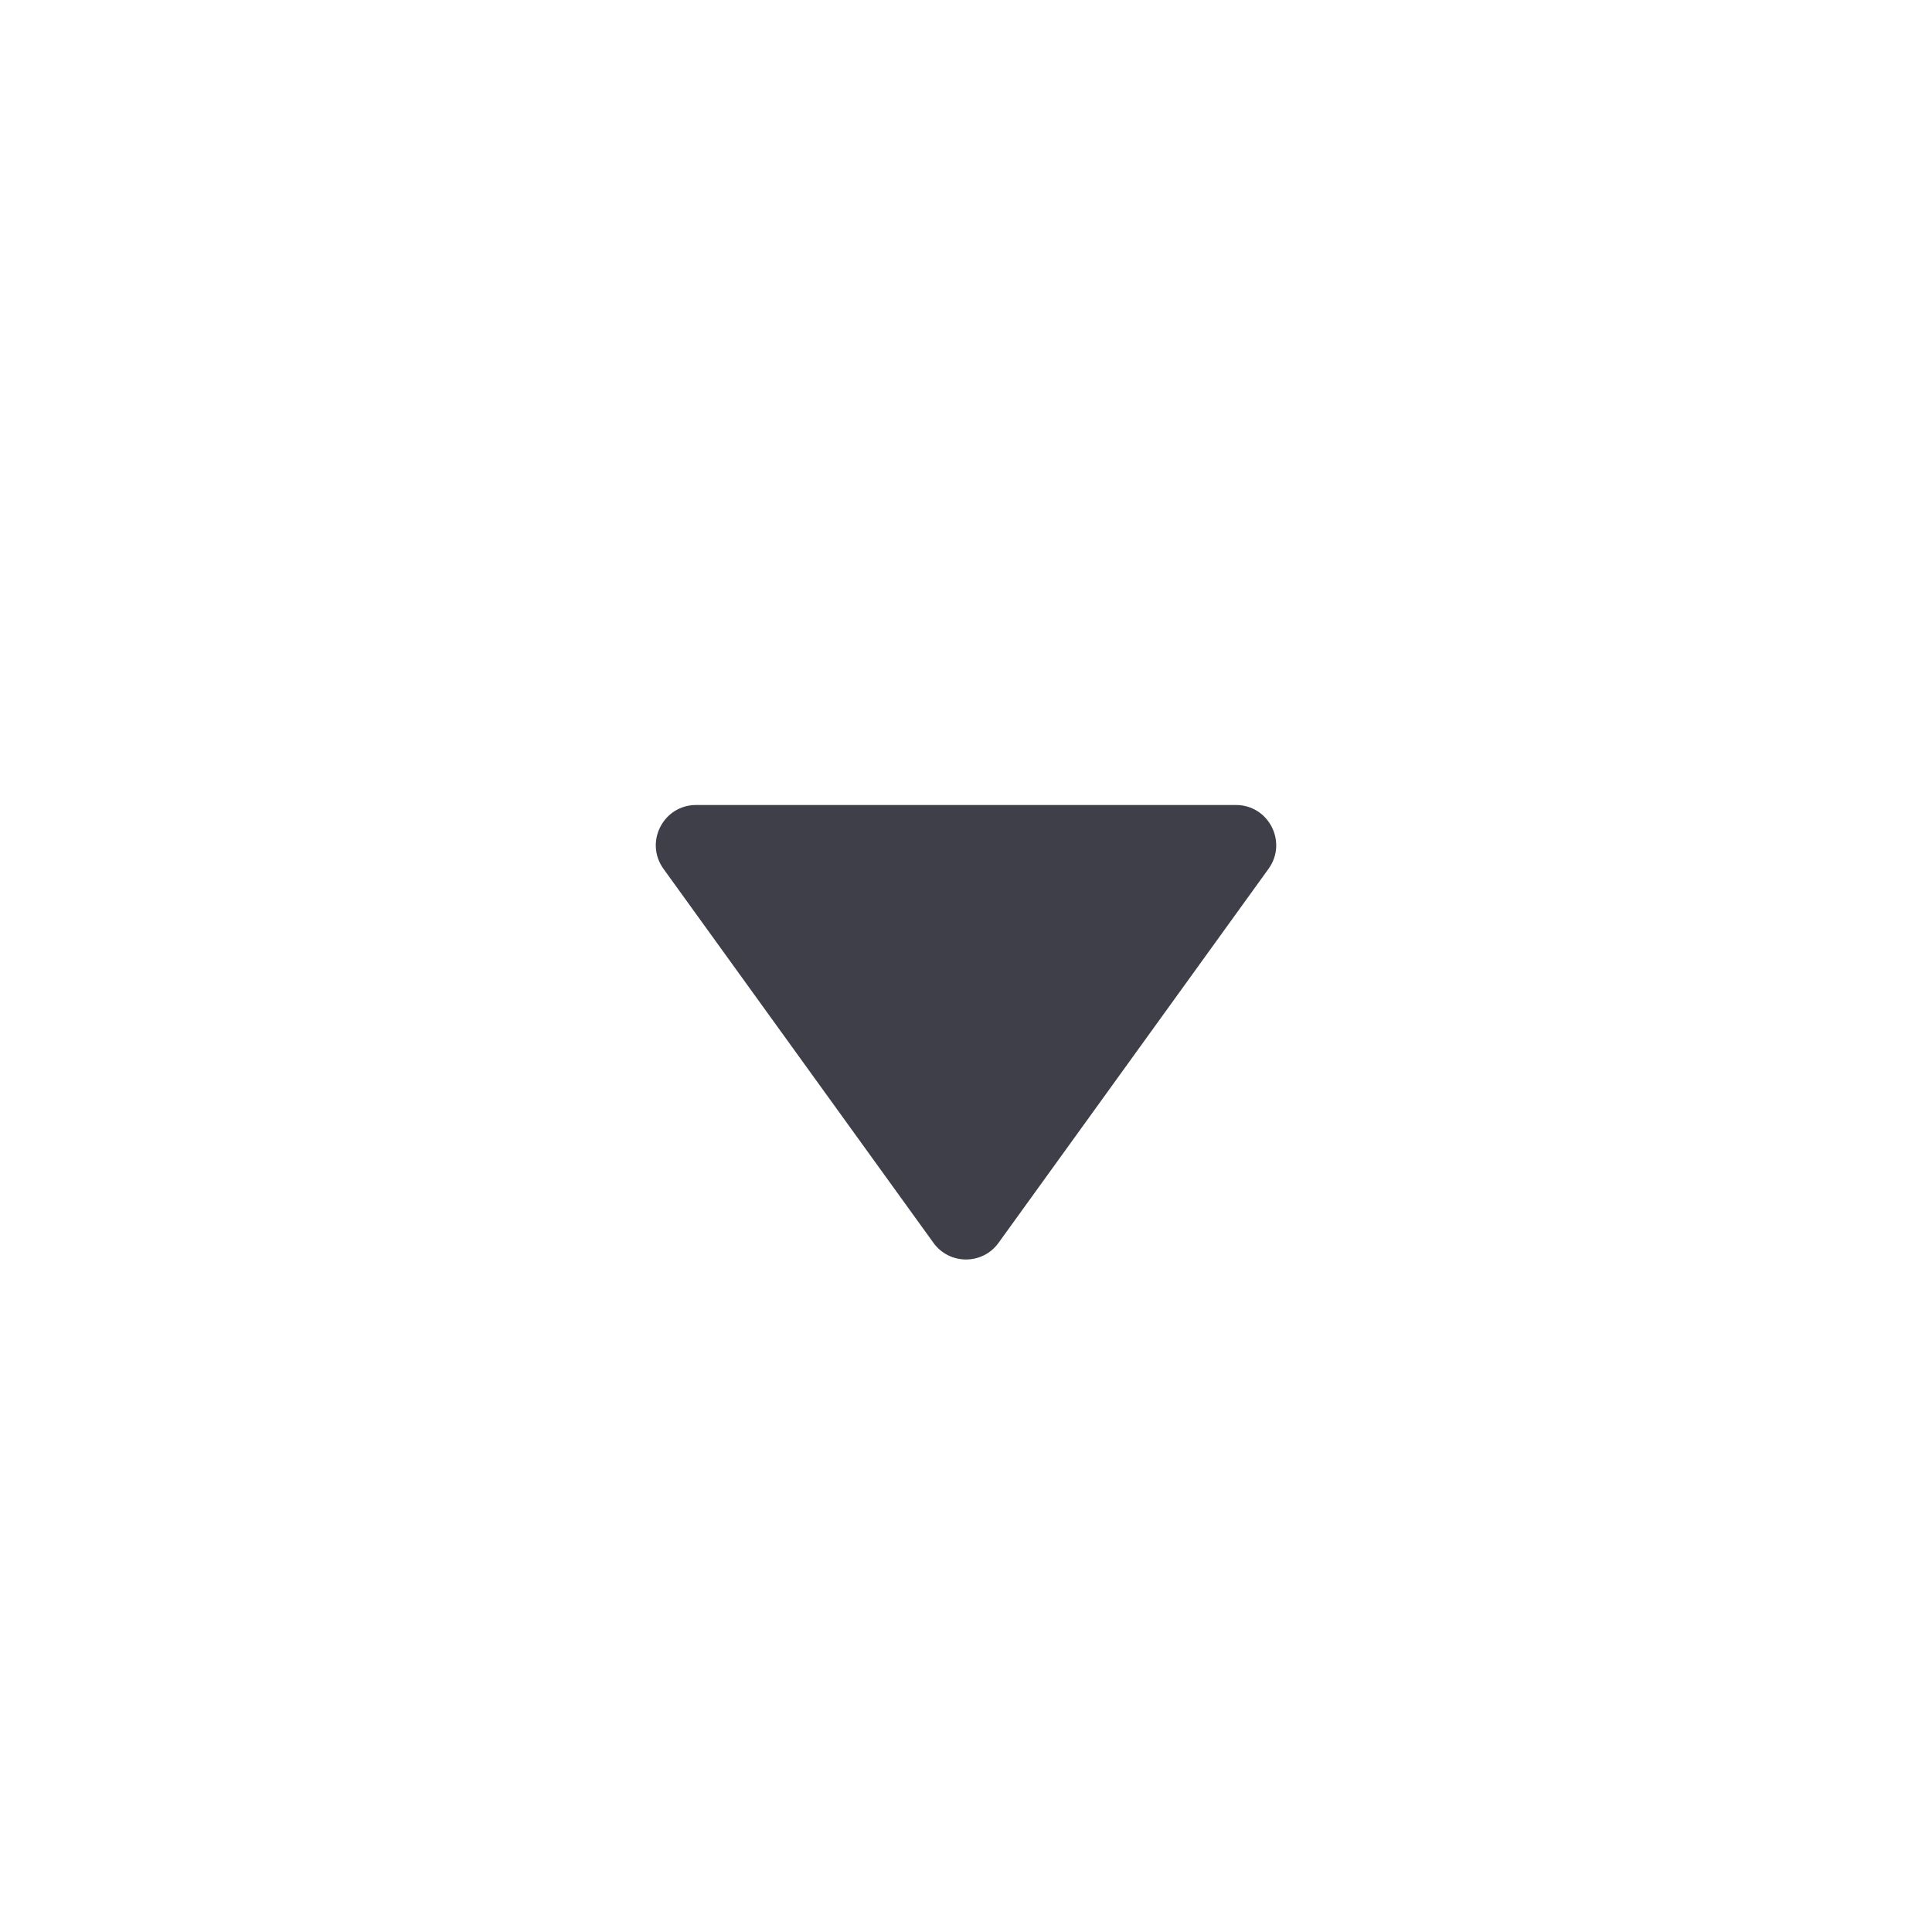
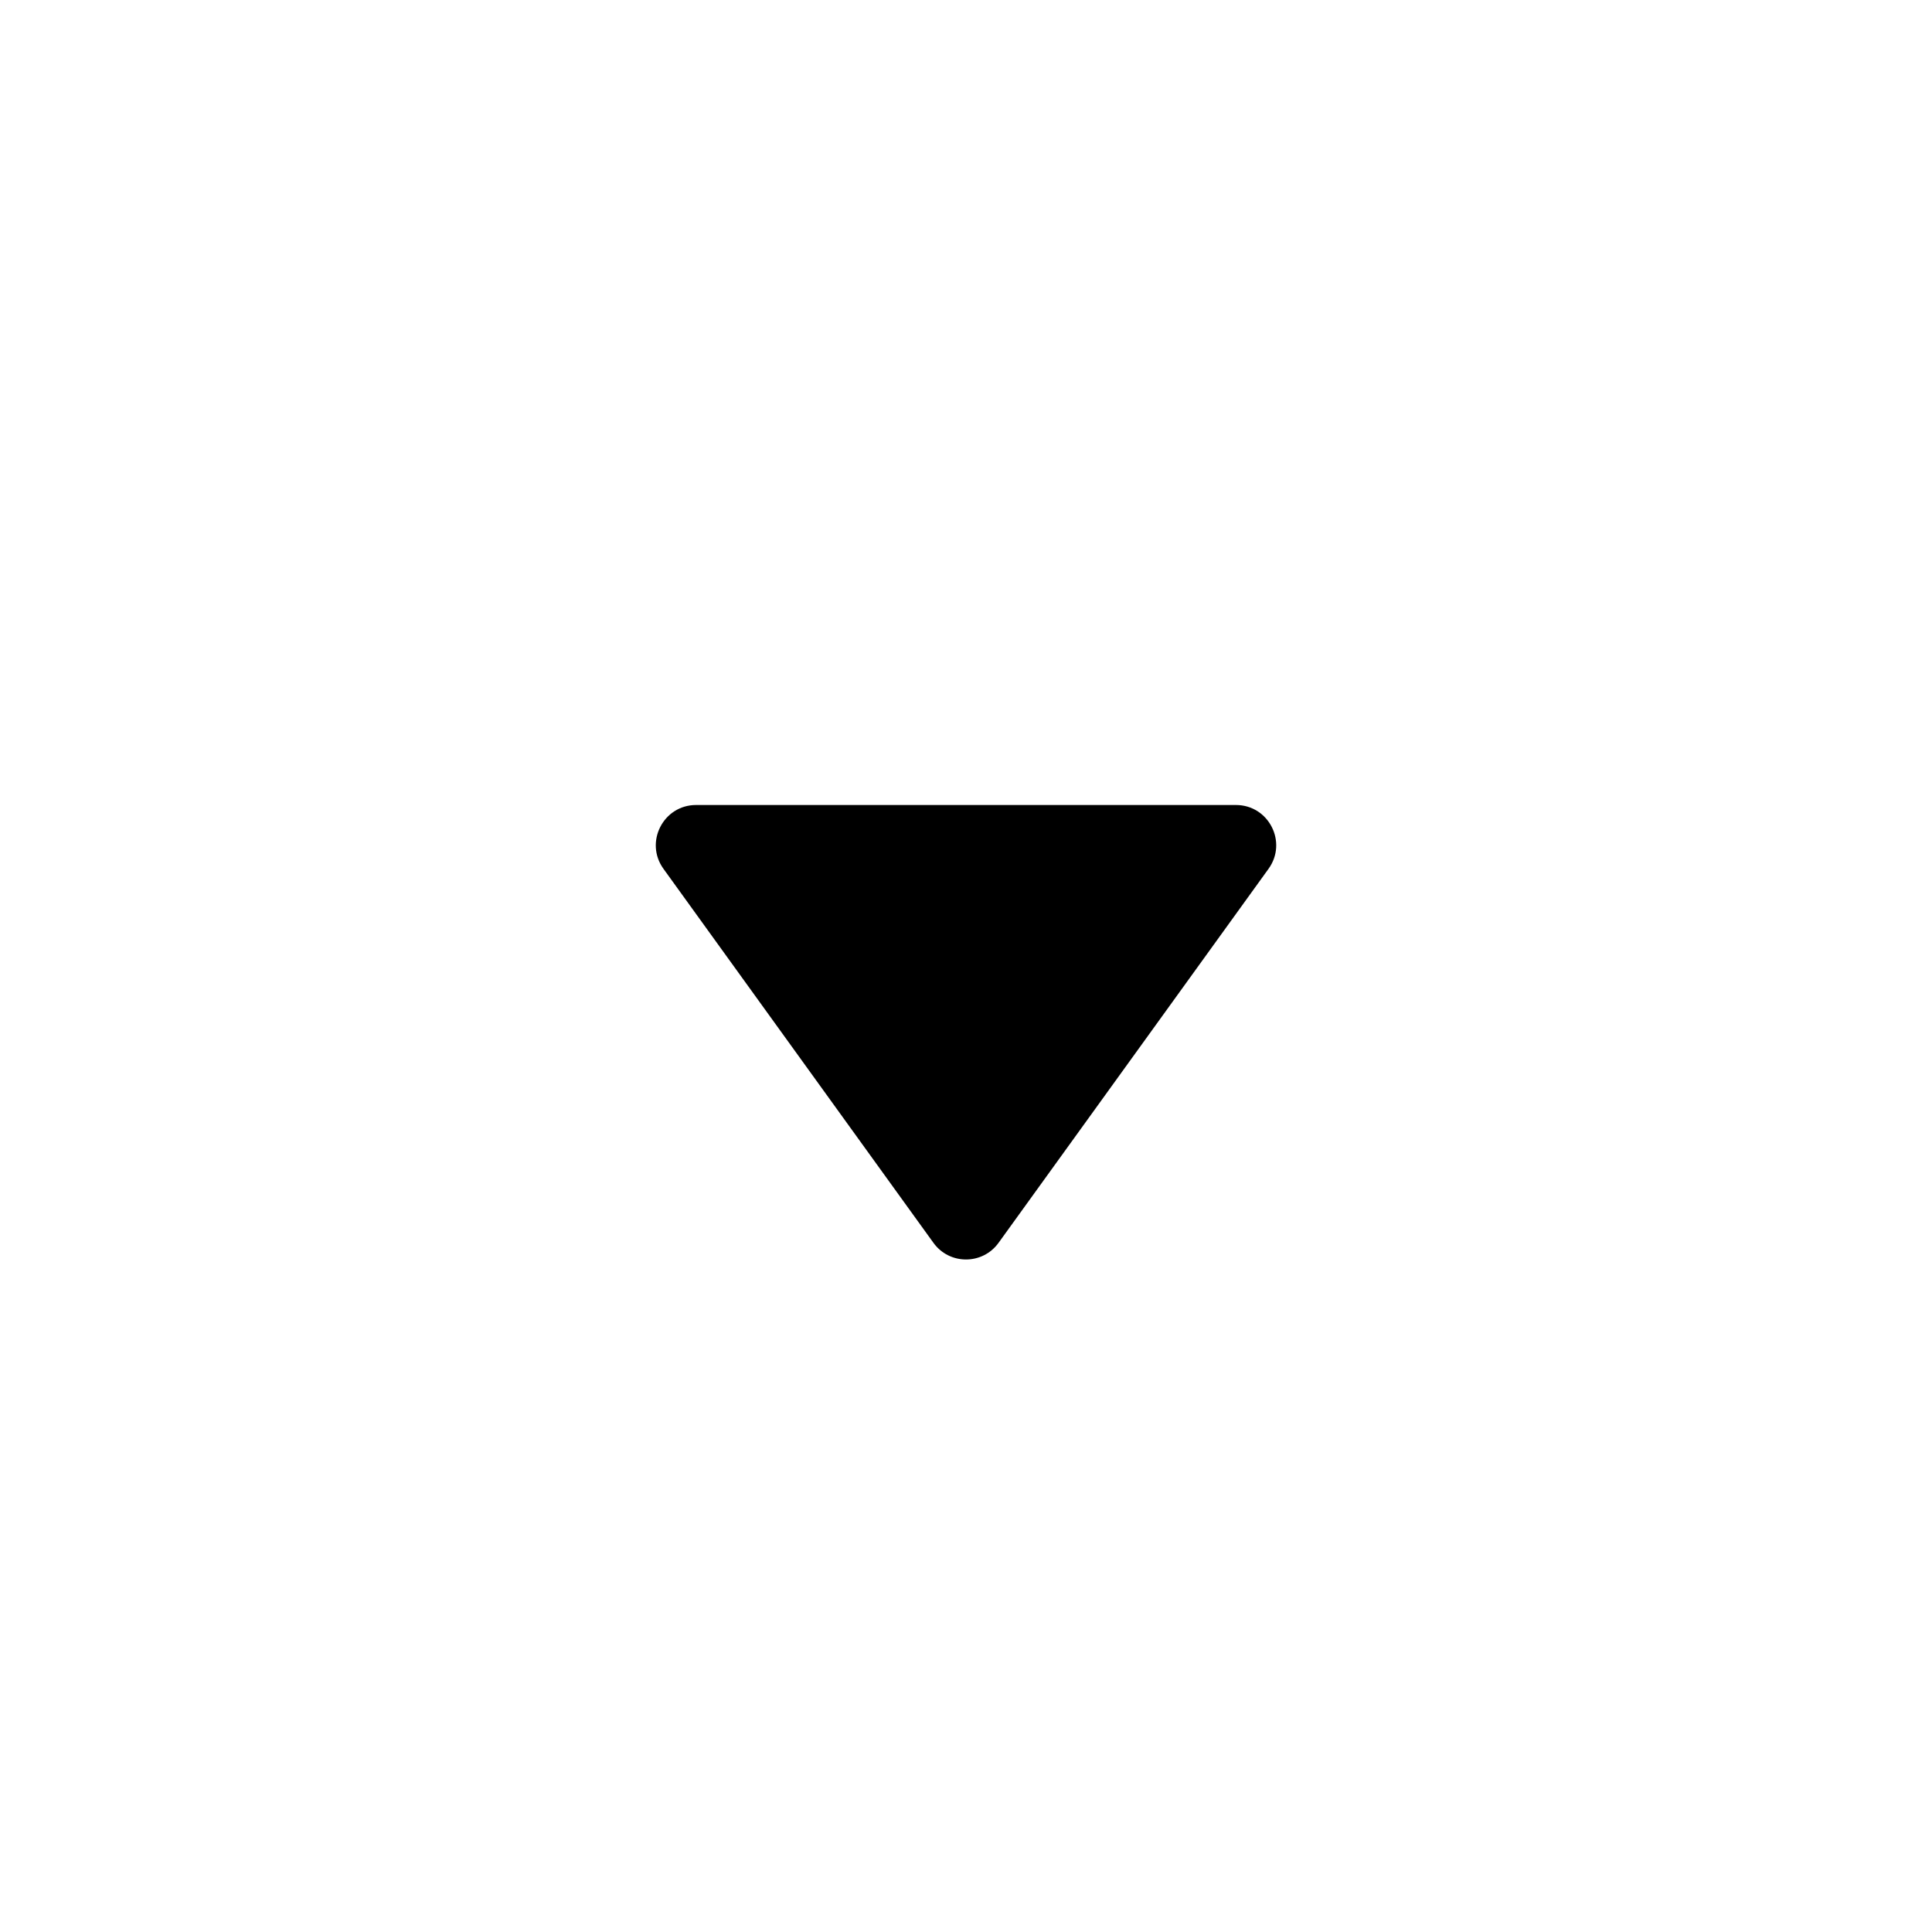
- <svg xmlns="http://www.w3.org/2000/svg" width="24" height="24" viewBox="0 0 24 24" fill="#3E3F48">
+ <svg xmlns="http://www.w3.org/2000/svg" width="24" height="24" viewBox="0 0 24 24" fill="currentColor">
  <path d="M11.595 15.438C11.794 15.715 12.206 15.715 12.405 15.438L15.758 10.793C15.997 10.462 15.761 10 15.353 10H8.647C8.24 10 8.003 10.462 8.242 10.793L11.595 15.438Z" />
</svg>
